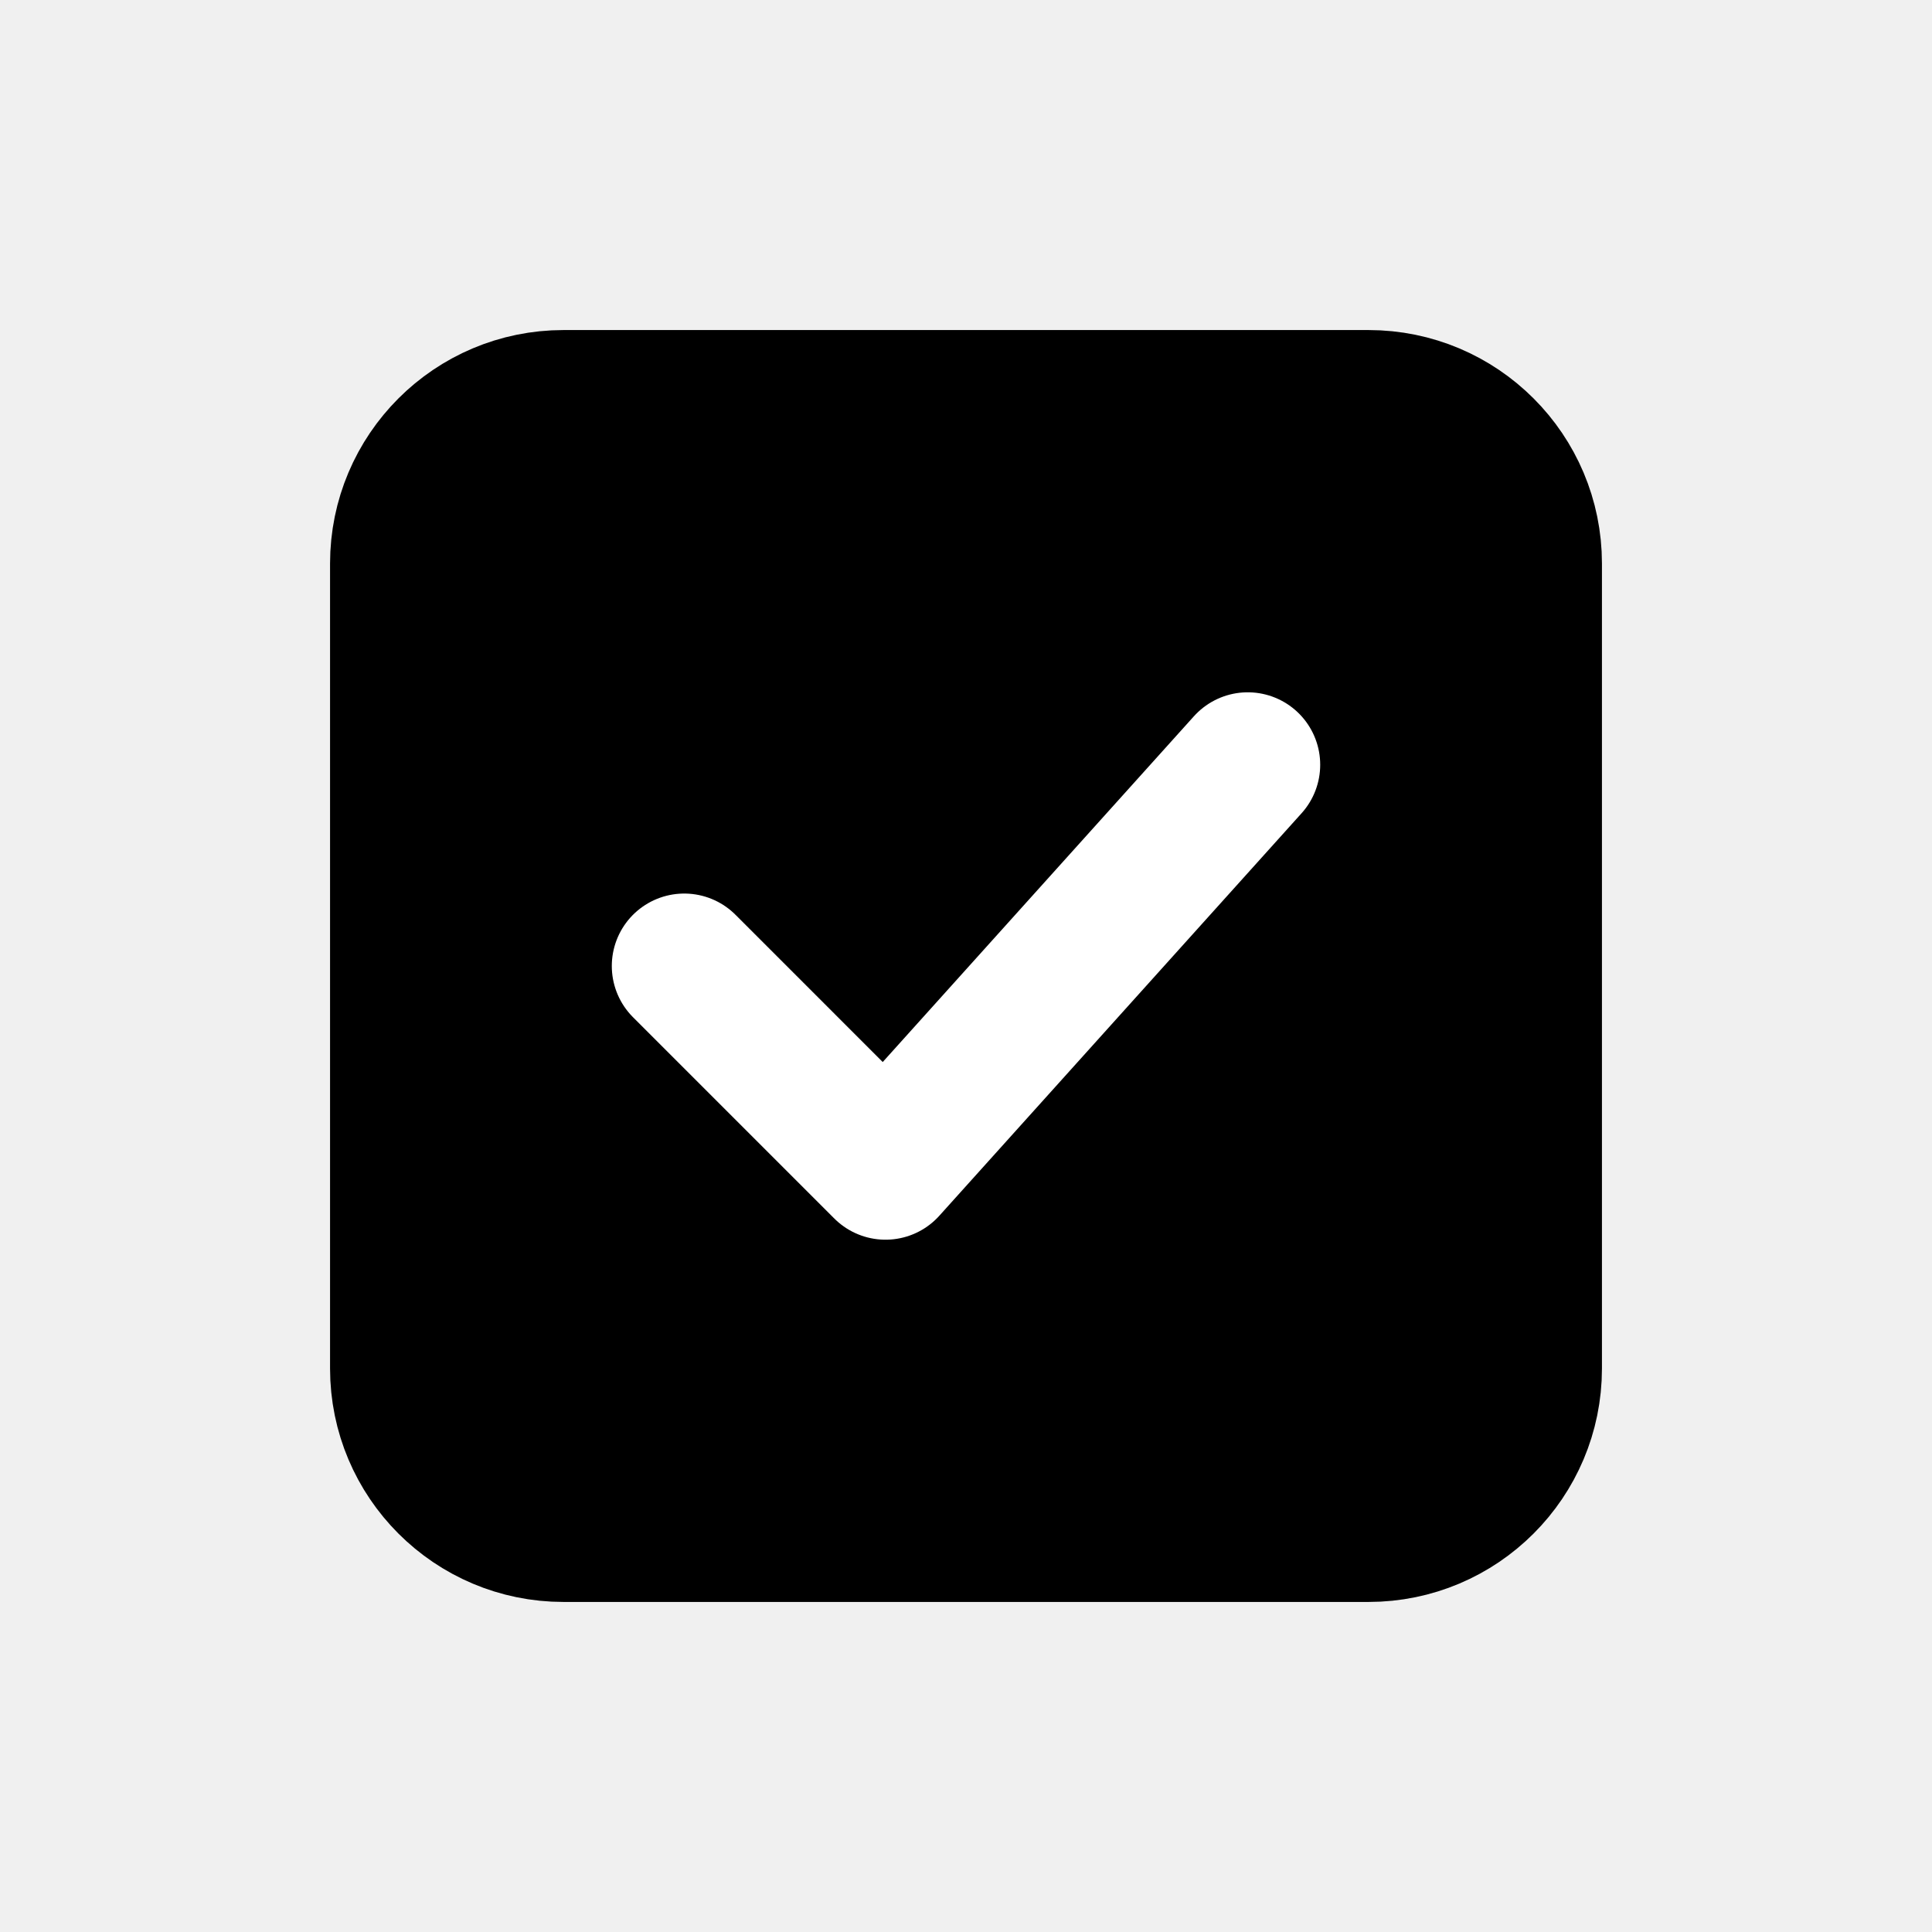
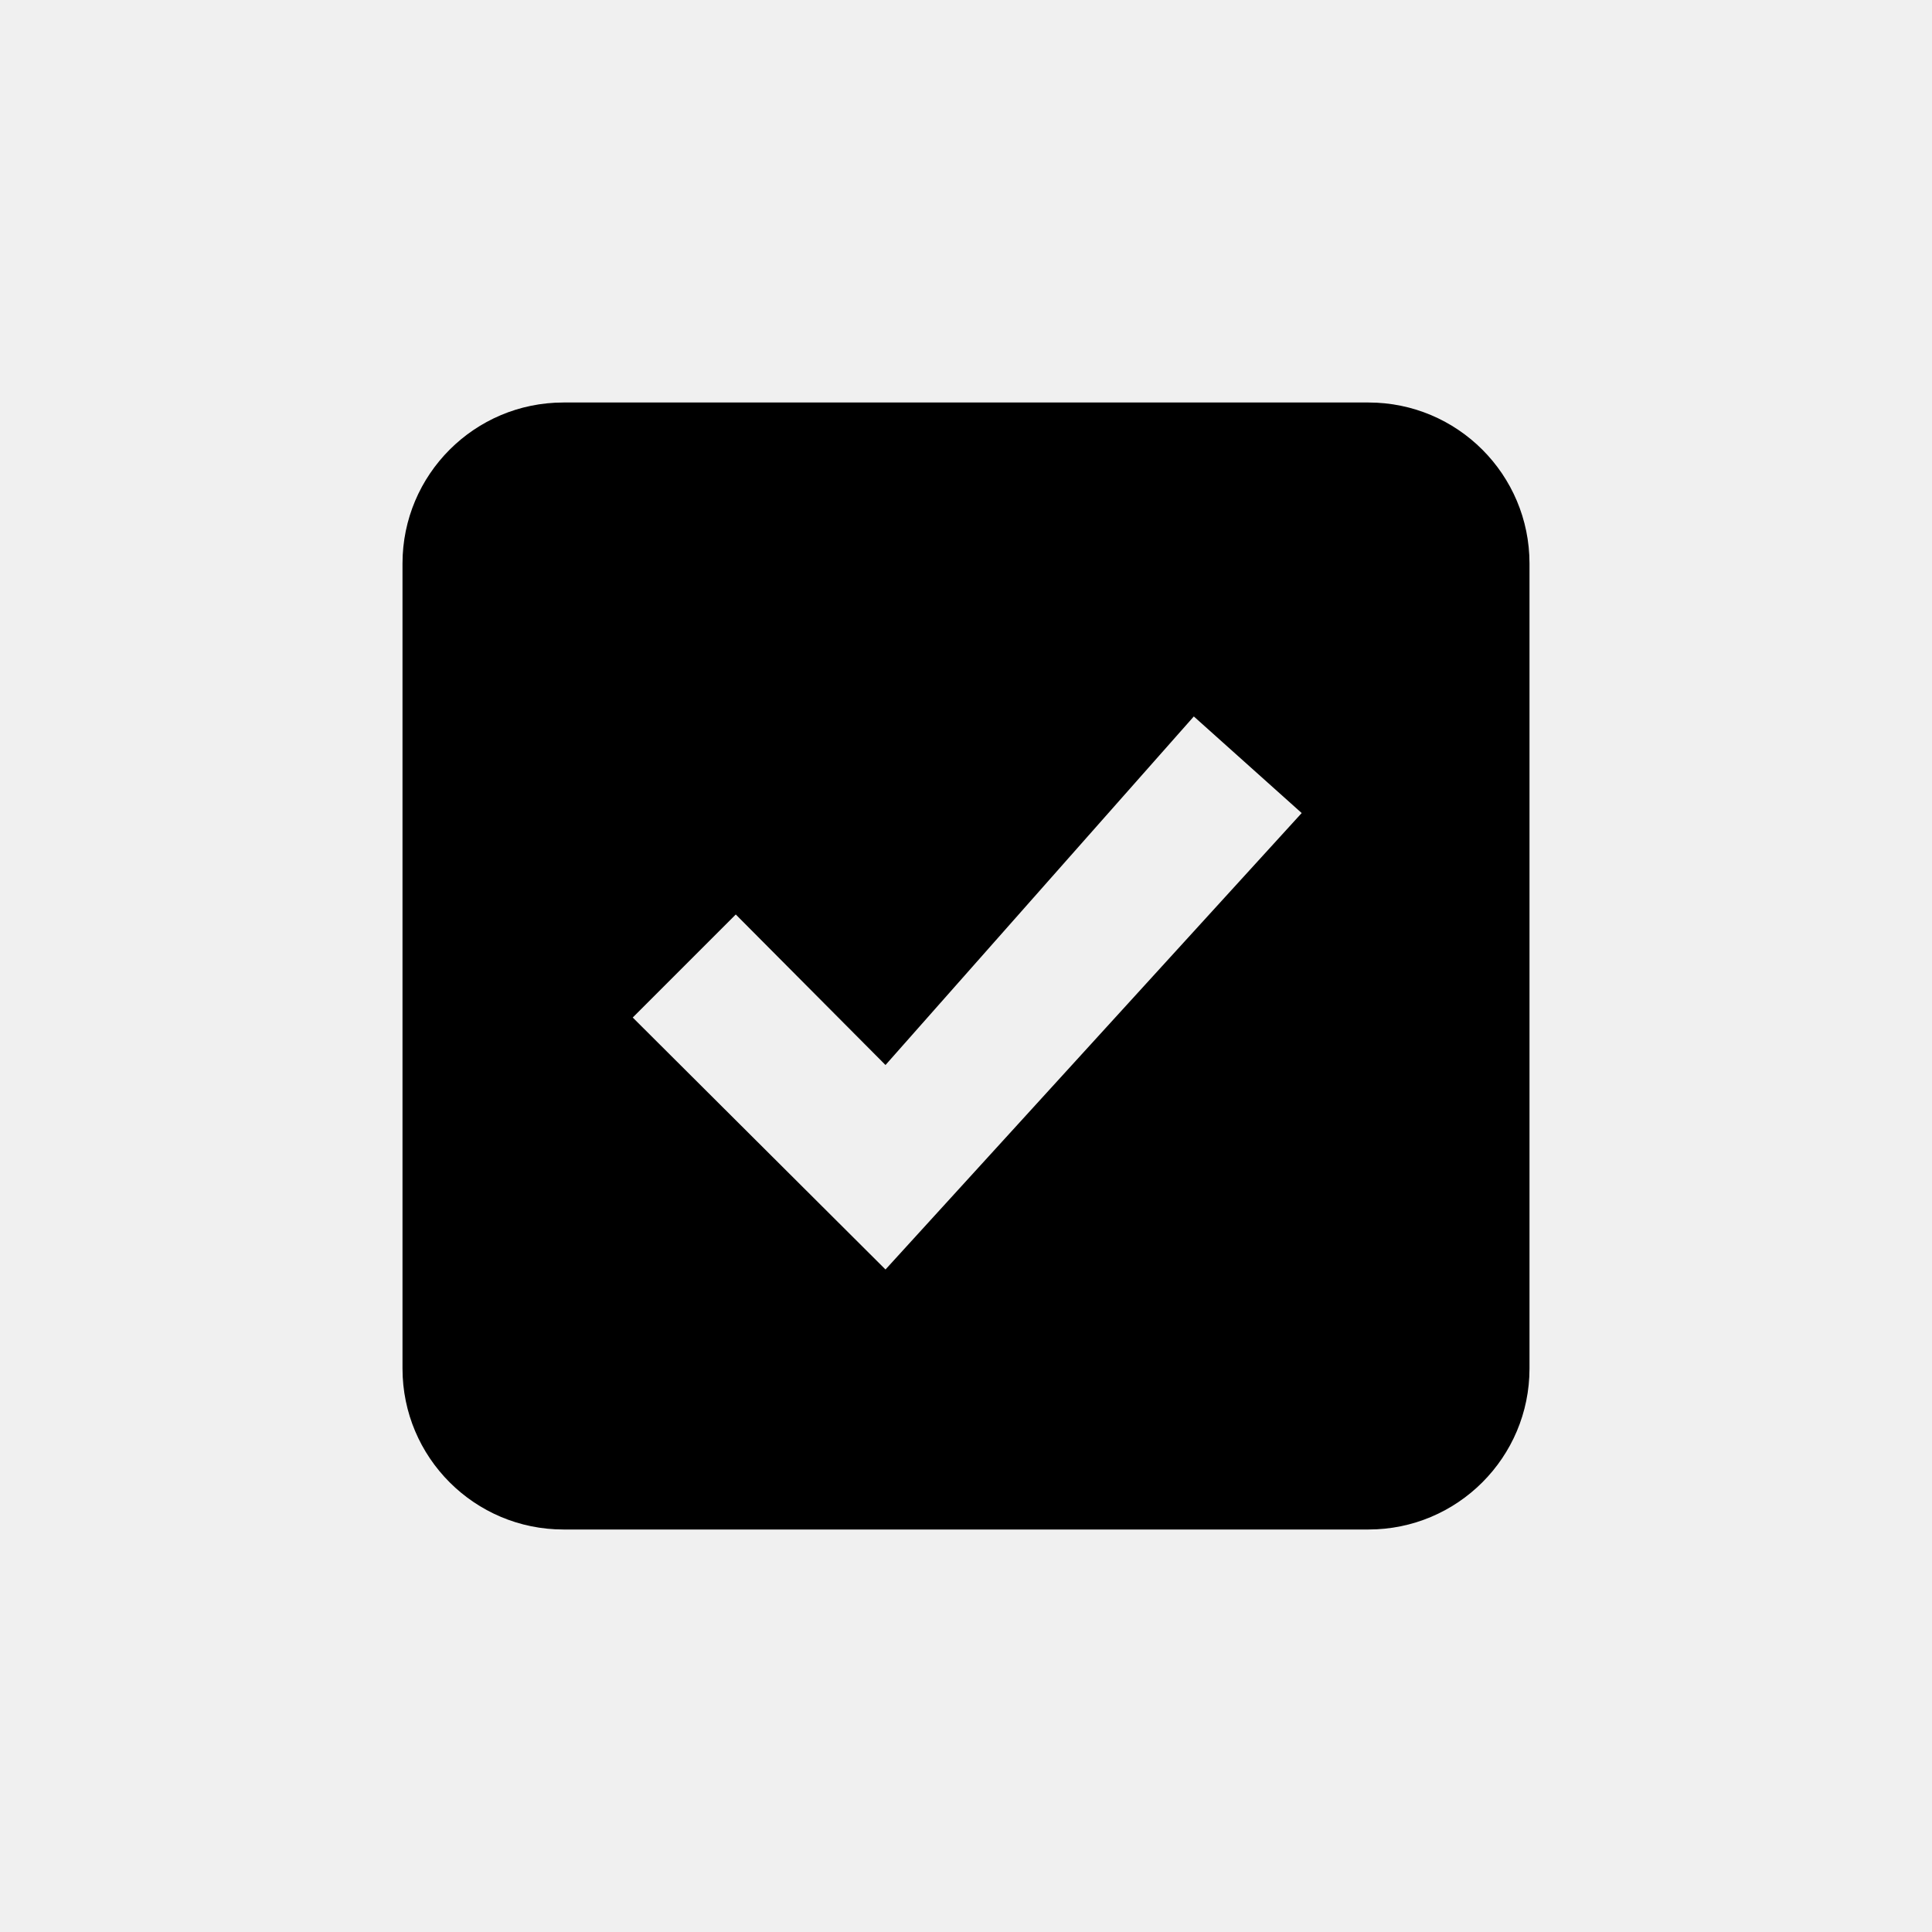
- <svg xmlns="http://www.w3.org/2000/svg" width="24" height="24" viewBox="0 0 24 24" fill="none" stroke="#000" stroke-width="1.8" stroke-linecap="round" stroke-linejoin="round">
-   <rect x="5" y="5" width="14" height="14" rx="2" fill="#000" />
-   <path d="m8.5 12 2.5 2.5 4.5-5" stroke="#fff" />
+ <svg xmlns="http://www.w3.org/2000/svg" width="24" height="24" viewBox="0 0 24 24">
+   <path fill="#000" fill-rule="evenodd" d="M7 5h10a2 2 0 0 1 2 2v10a2 2 0 0 1-2 2H7a2 2 0 0 1-2-2V7a2 2 0 0 1 2-2ZM7.86 12.64 11 15.77l5.17-5.67-1.34-1.2L11 13.23l-1.86-1.87Z" />
</svg>
